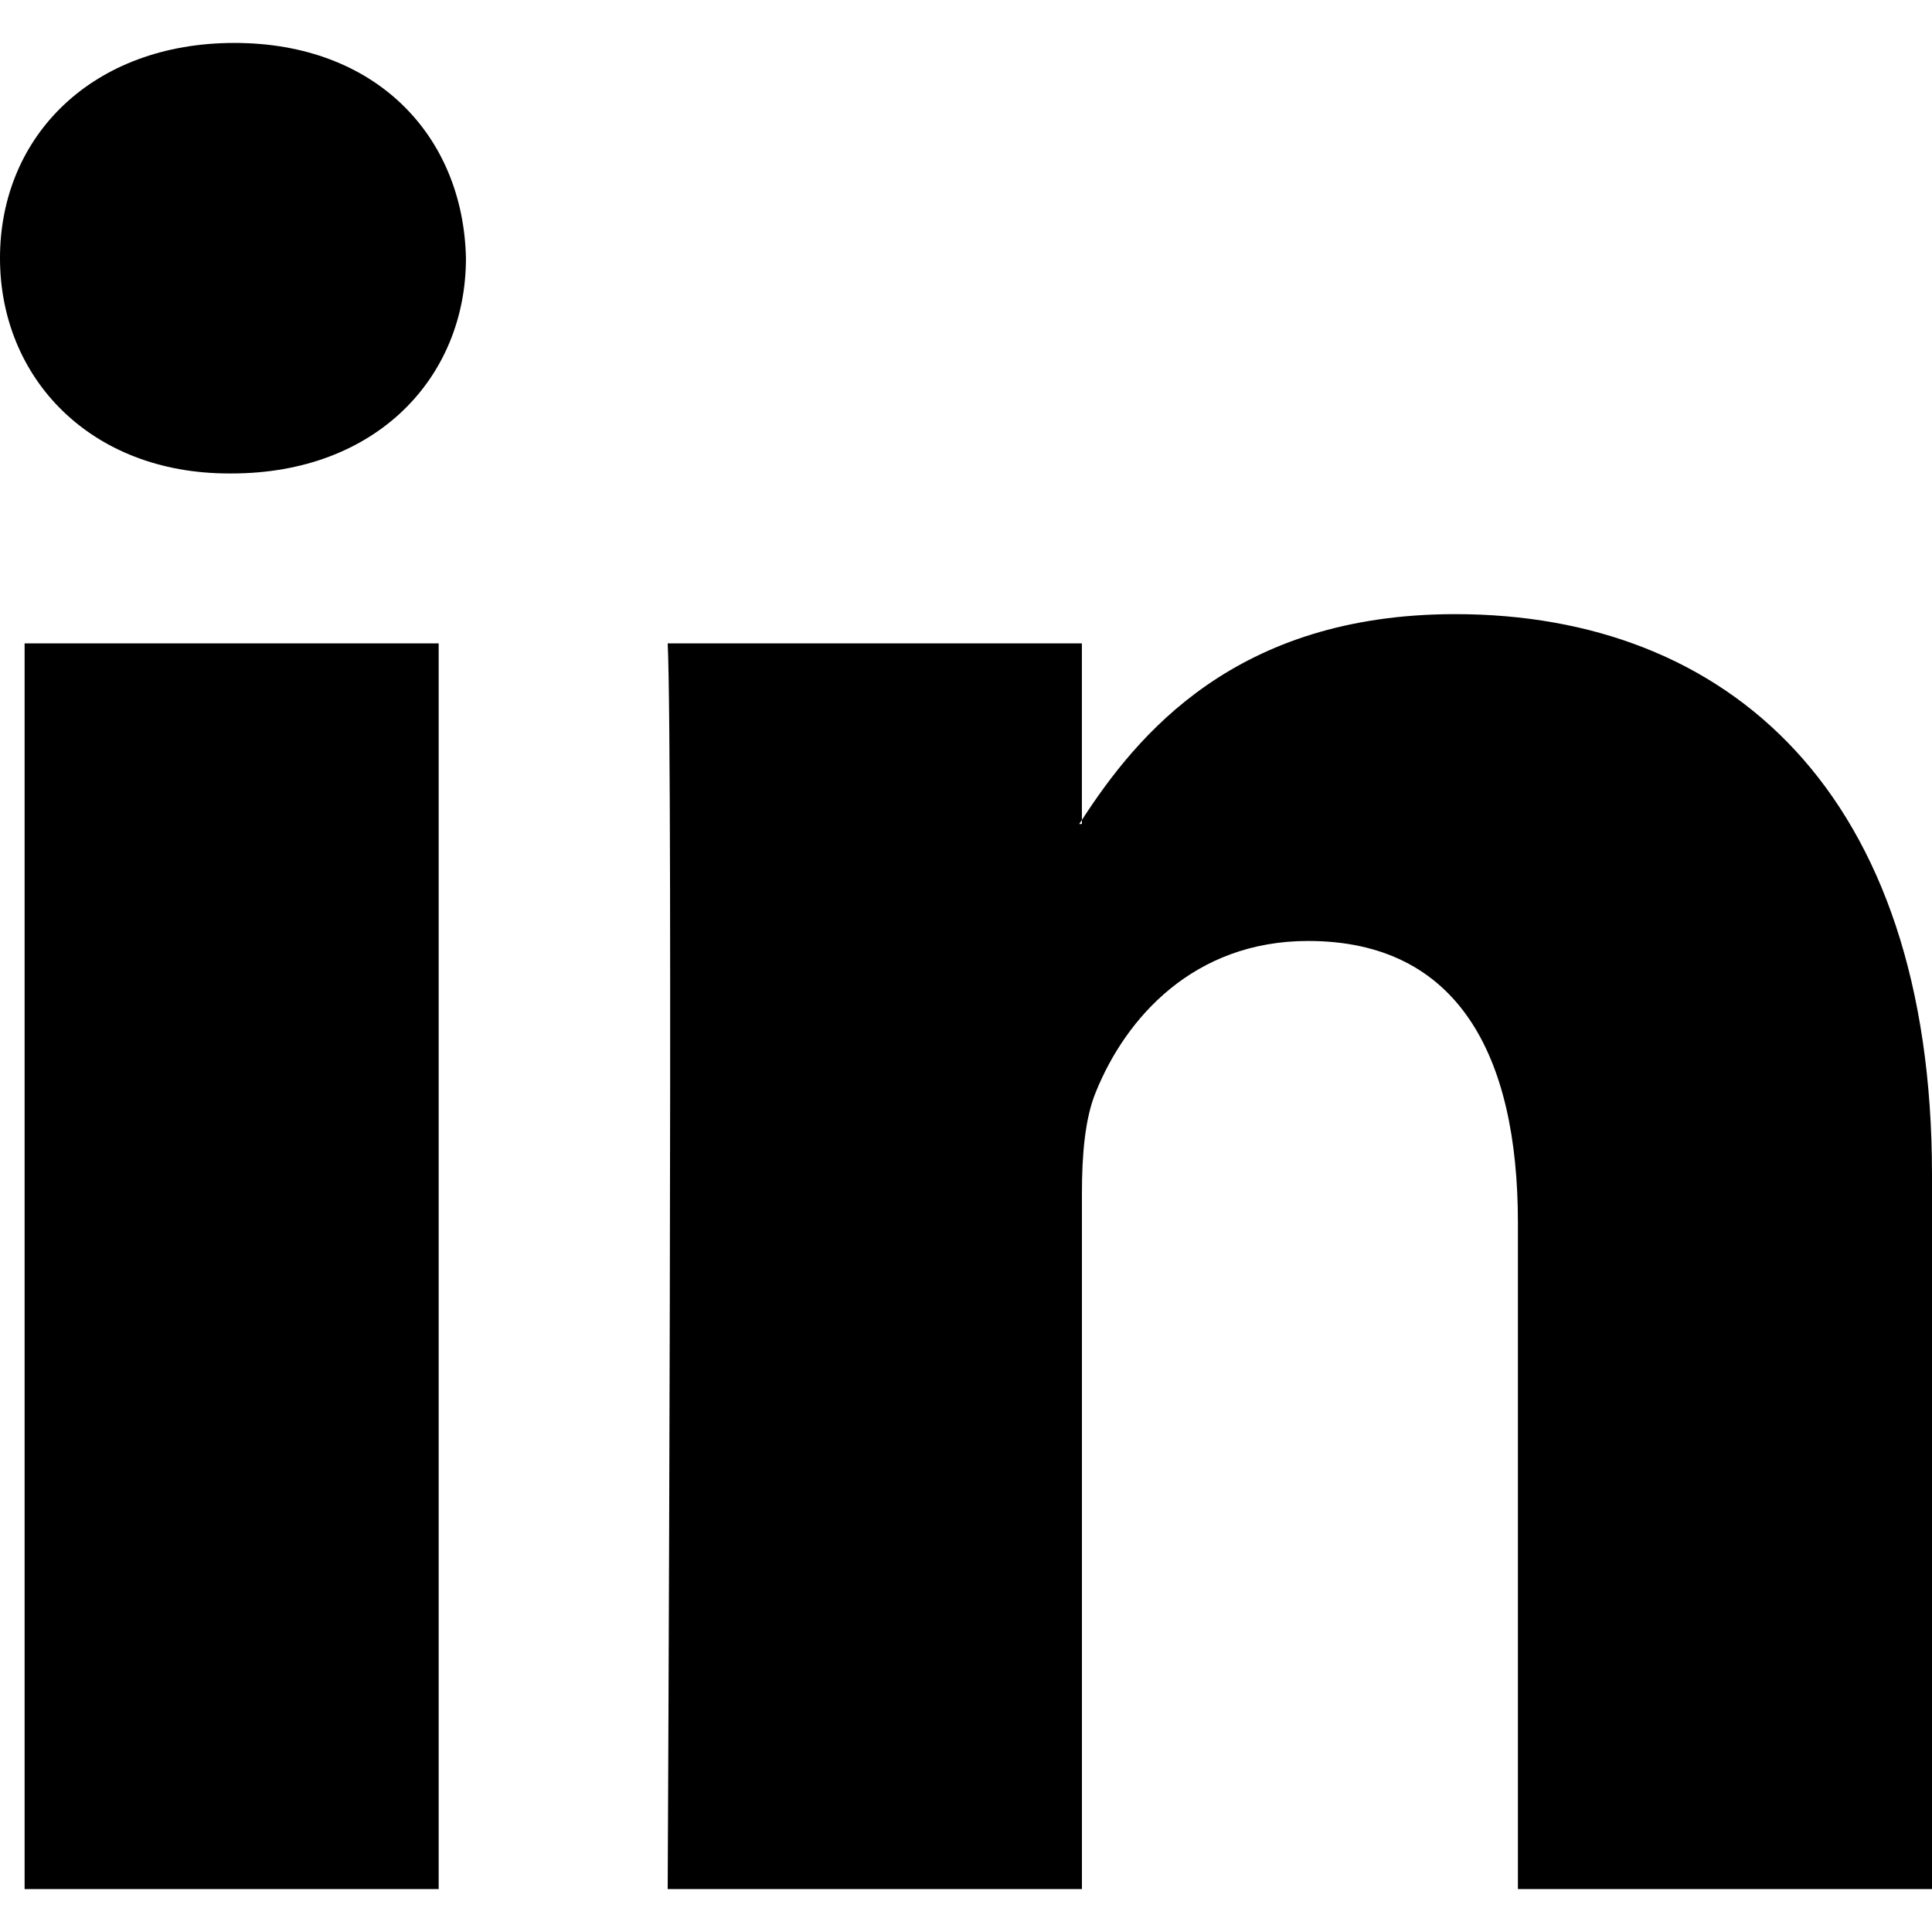
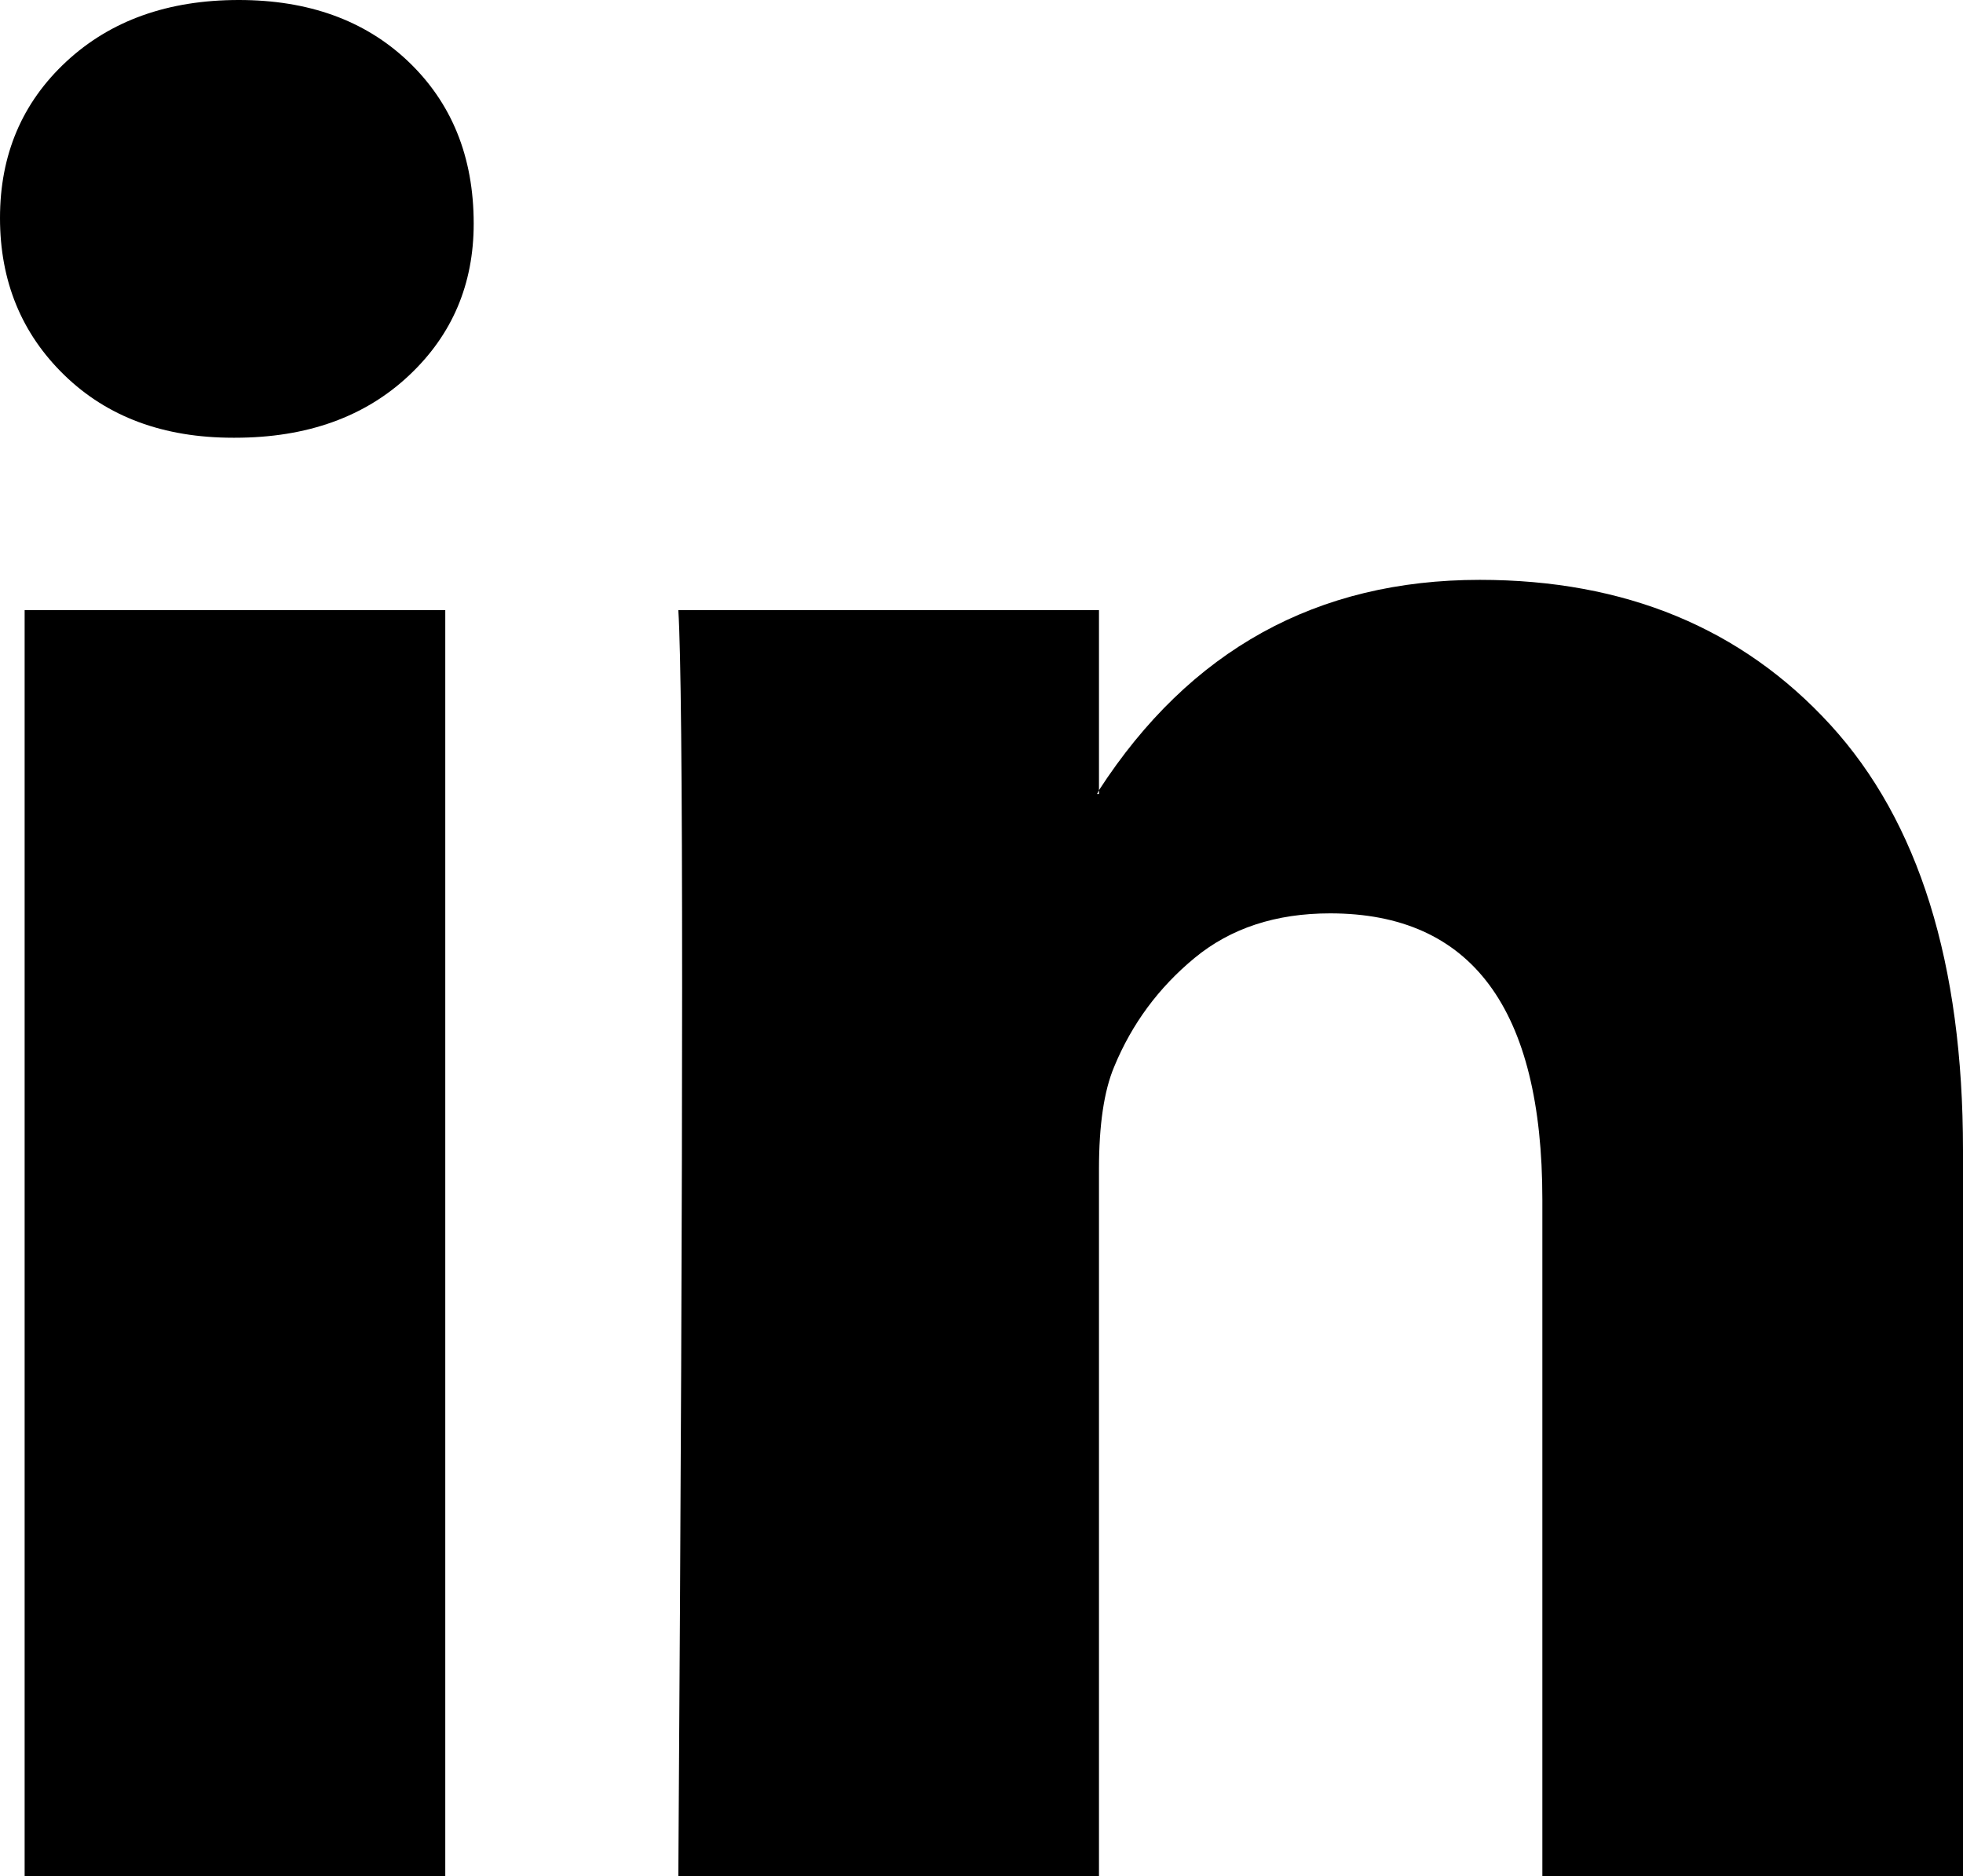
- <svg xmlns="http://www.w3.org/2000/svg" width="430.117" height="430.117">
-   <path d="M430.117 261.543V420.56h-92.188V272.193c0-37.271-13.334-62.707-46.703-62.707-25.473 0-40.632 17.142-47.301 33.724-2.432 5.928-3.058 14.179-3.058 22.477V420.56h-92.219s1.242-251.285 0-277.32h92.21v39.309c-.187.294-.43.611-.606.896h.606v-.896c12.251-18.869 34.13-45.824 83.102-45.824 60.673-.001 106.157 39.636 106.157 124.818zM52.183 9.558C20.635 9.558 0 30.251 0 57.463c0 26.619 20.038 47.94 50.959 47.94h.616c32.159 0 52.159-21.317 52.159-47.94-.606-27.212-20-47.905-51.551-47.905zM5.477 420.56h92.184V143.24H5.477v277.32z" />
+ <svg xmlns="http://www.w3.org/2000/svg" width="2500" height="2389" viewBox="0 5 1036 990">
+   <path d="M0 120c0-33.334 11.667-60.834 35-82.5C58.333 15.833 88.667 5 126 5c36.667 0 66.333 10.666 89 32 23.333 22 35 50.666 35 86 0 32-11.333 58.666-34 80-23.333 22-54 33-92 33h-1c-36.667 0-66.333-11-89-33S0 153.333 0 120zm13 875V327h222v668H13zm345 0h222V622c0-23.334 2.667-41.334 8-54 9.333-22.667 23.5-41.834 42.5-57.5 19-15.667 42.833-23.5 71.5-23.5 74.667 0 112 50.333 112 151v357h222V612c0-98.667-23.333-173.5-70-224.5S857.667 311 781 311c-86 0-153 37-201 111v2h-1l1-2v-95H358c1.333 21.333 2 87.666 2 199 0 111.333-.667 267.666-2 469z" />
</svg>
